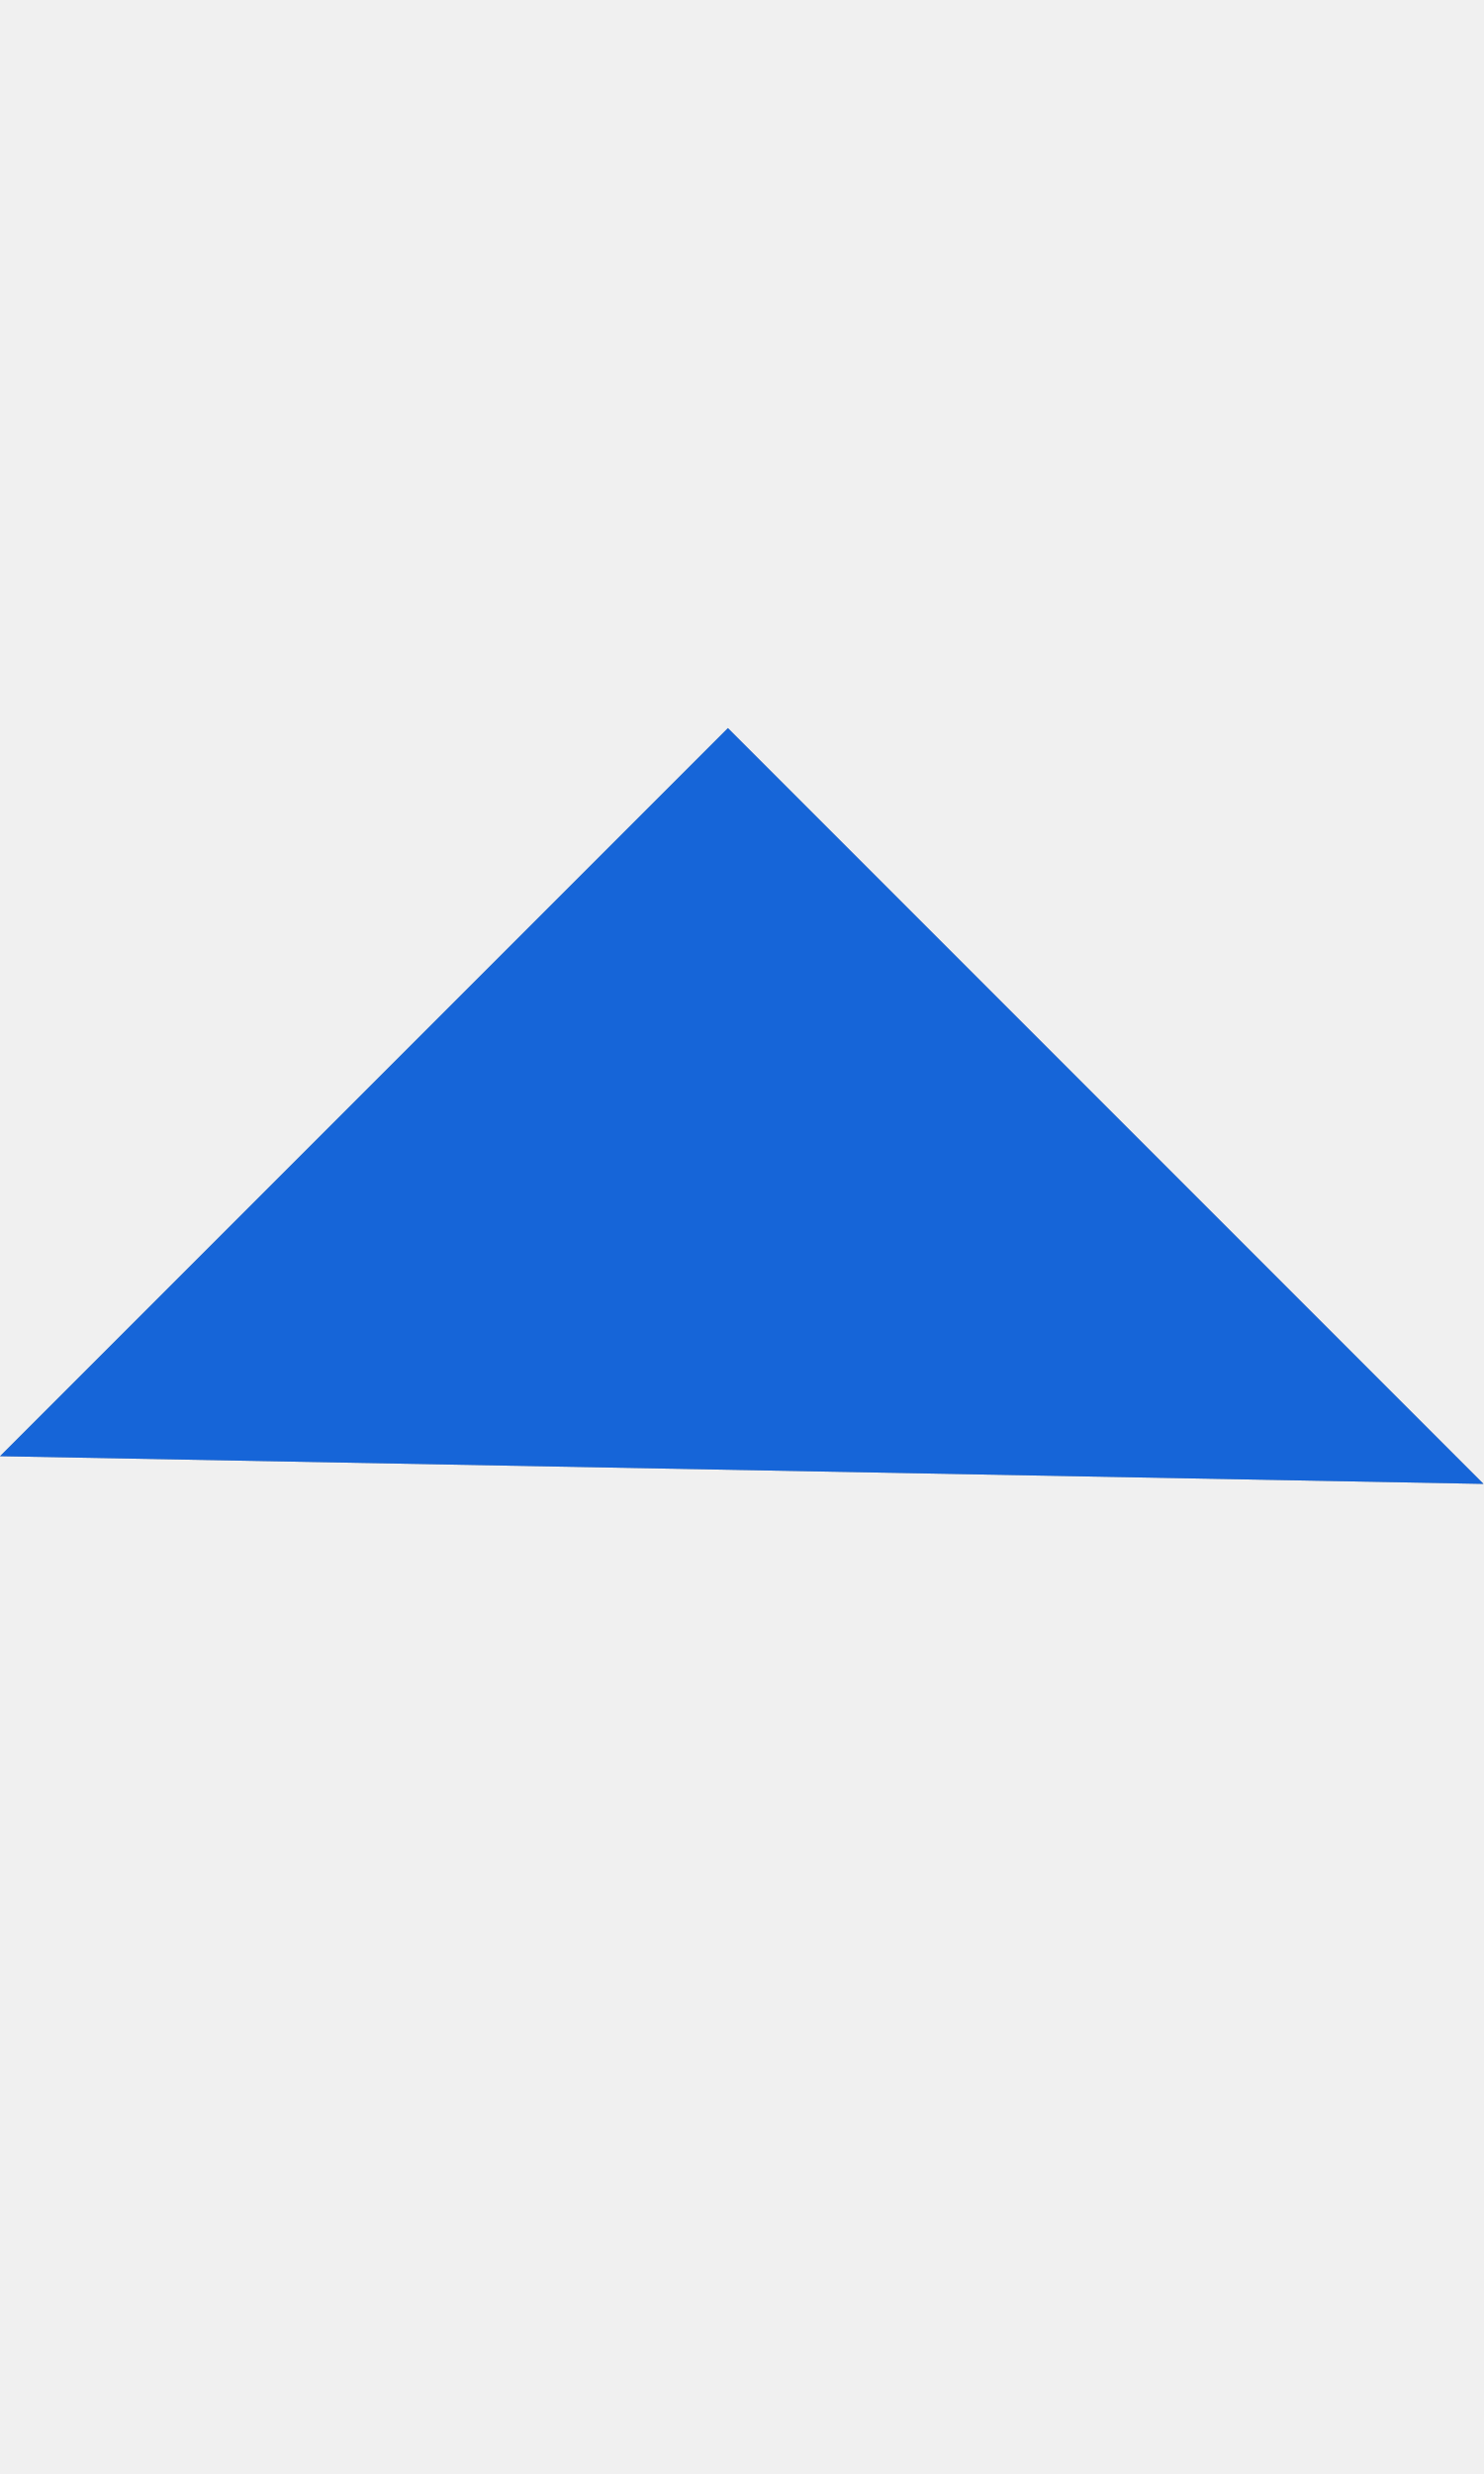
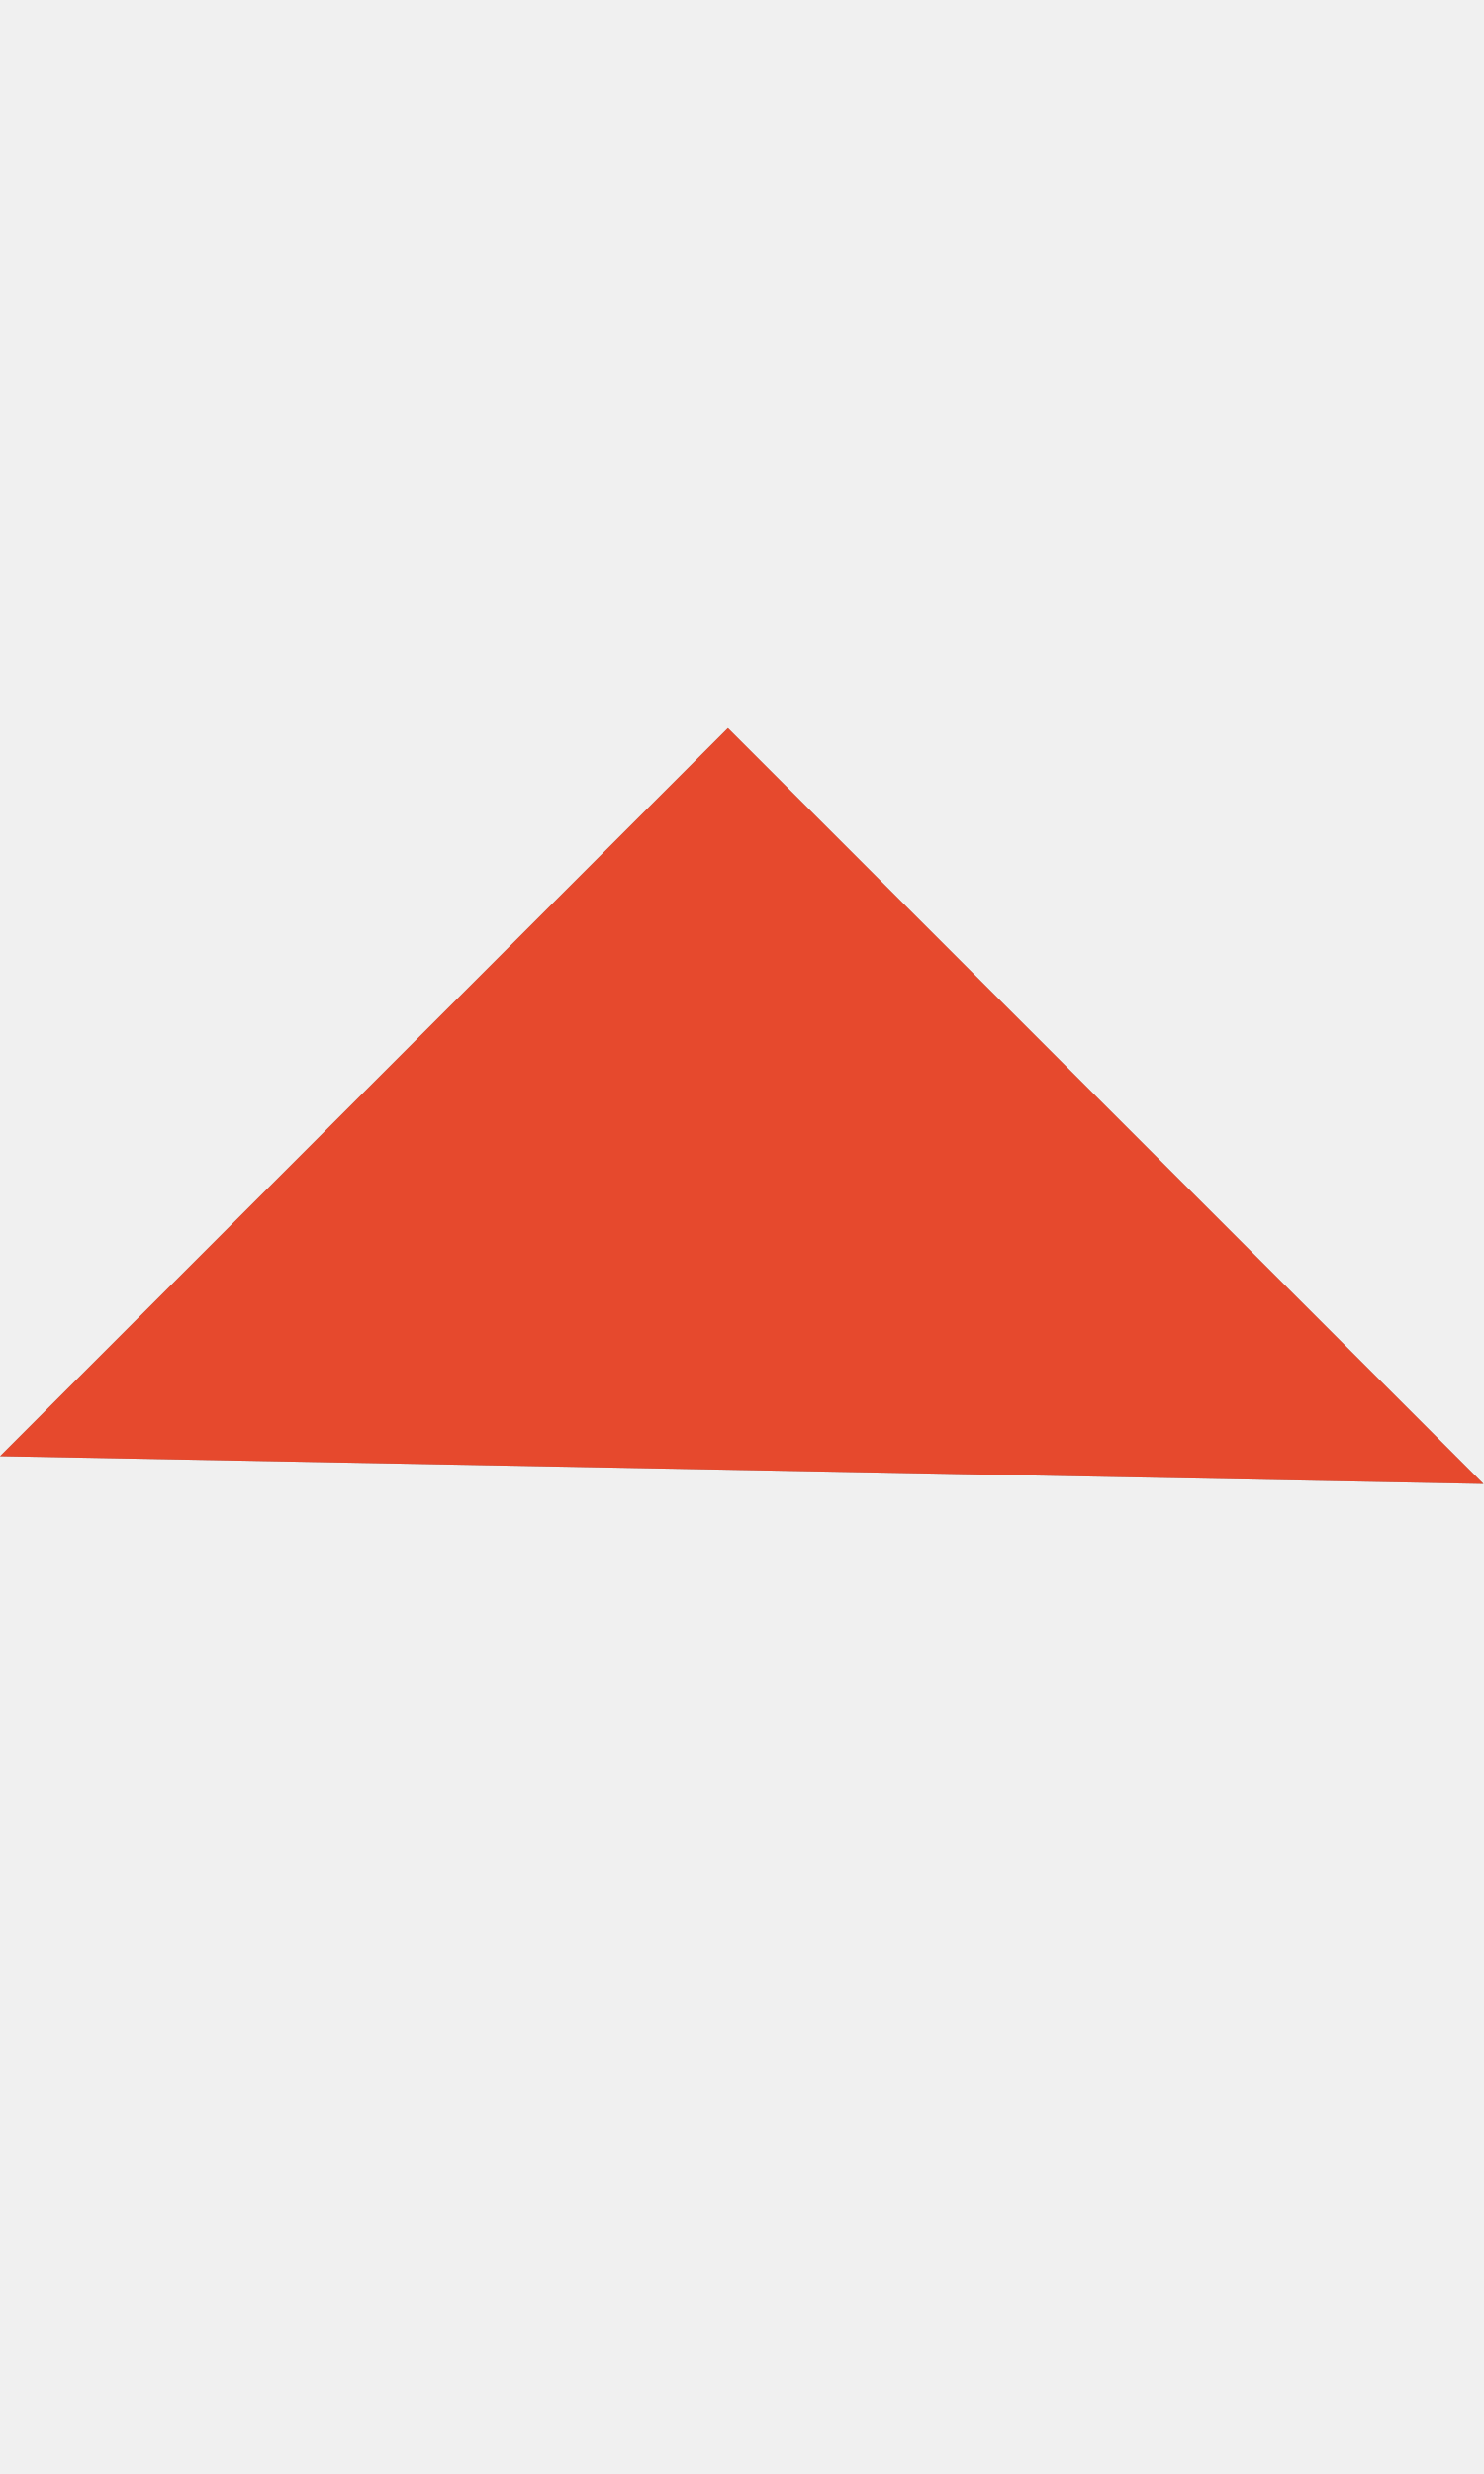
<svg xmlns="http://www.w3.org/2000/svg" xmlns:xlink="http://www.w3.org/1999/xlink" width="6px" height="10px" viewBox="0 0 6 10" version="1.1">
  <defs>
    <polygon id="path-1" points="5.998 5.998 -1.13686838e-13 5.886 2.943 2.943" />
  </defs>
  <g id="Symbols" stroke="none" stroke-width="1" fill="none" fill-rule="evenodd">
    <g id="Icon/Other/Dropdown-Arrow-Active-Up">
      <mask id="mask-2" fill="white">
        <use xlink:href="#path-1" />
      </mask>
      <use id="Path" fill="#9EA0A5" xlink:href="#path-1" />
-       <g id="⚙️Atoms/Colour/Blue/1---100%" mask="url(#mask-2)" fill="#1665D8">
+       <g id="⚙️Atoms/Colour/Blue/1---100%" mask="url(#mask-2)" fill="#e6492d">
        <rect id="Rectangle" x="0" y="0" width="6" height="10" />
      </g>
    </g>
  </g>
</svg>
